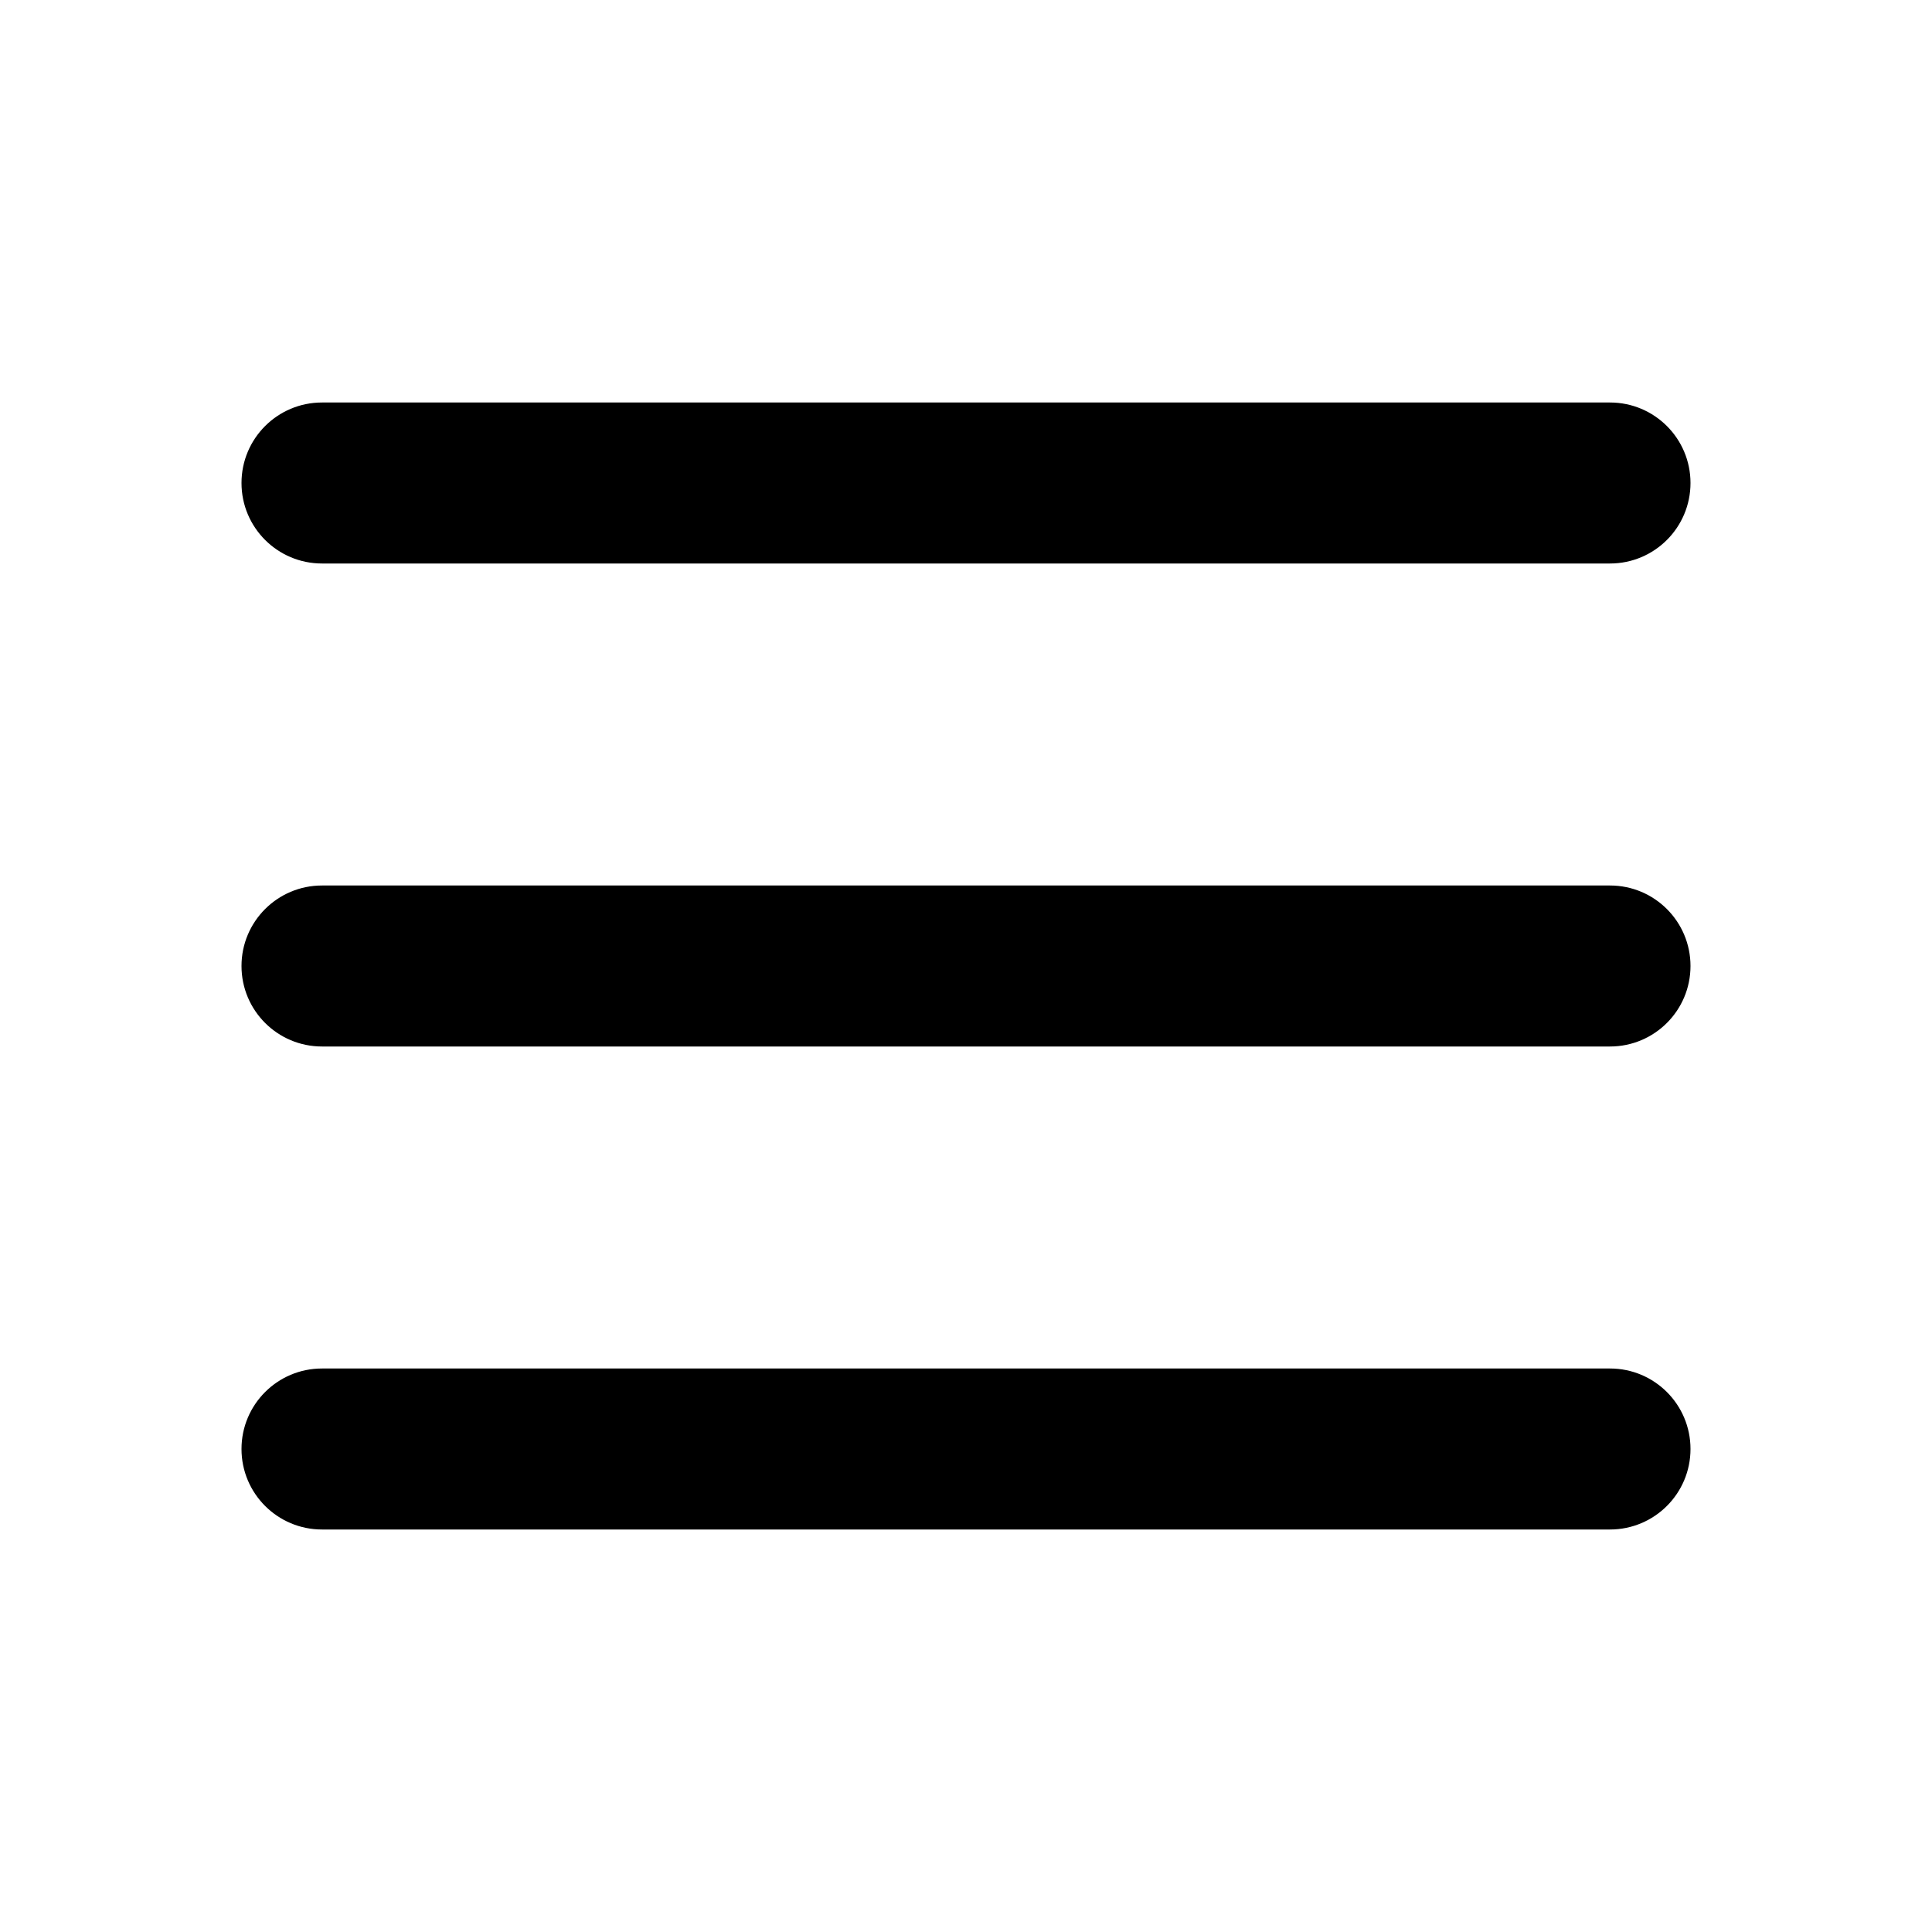
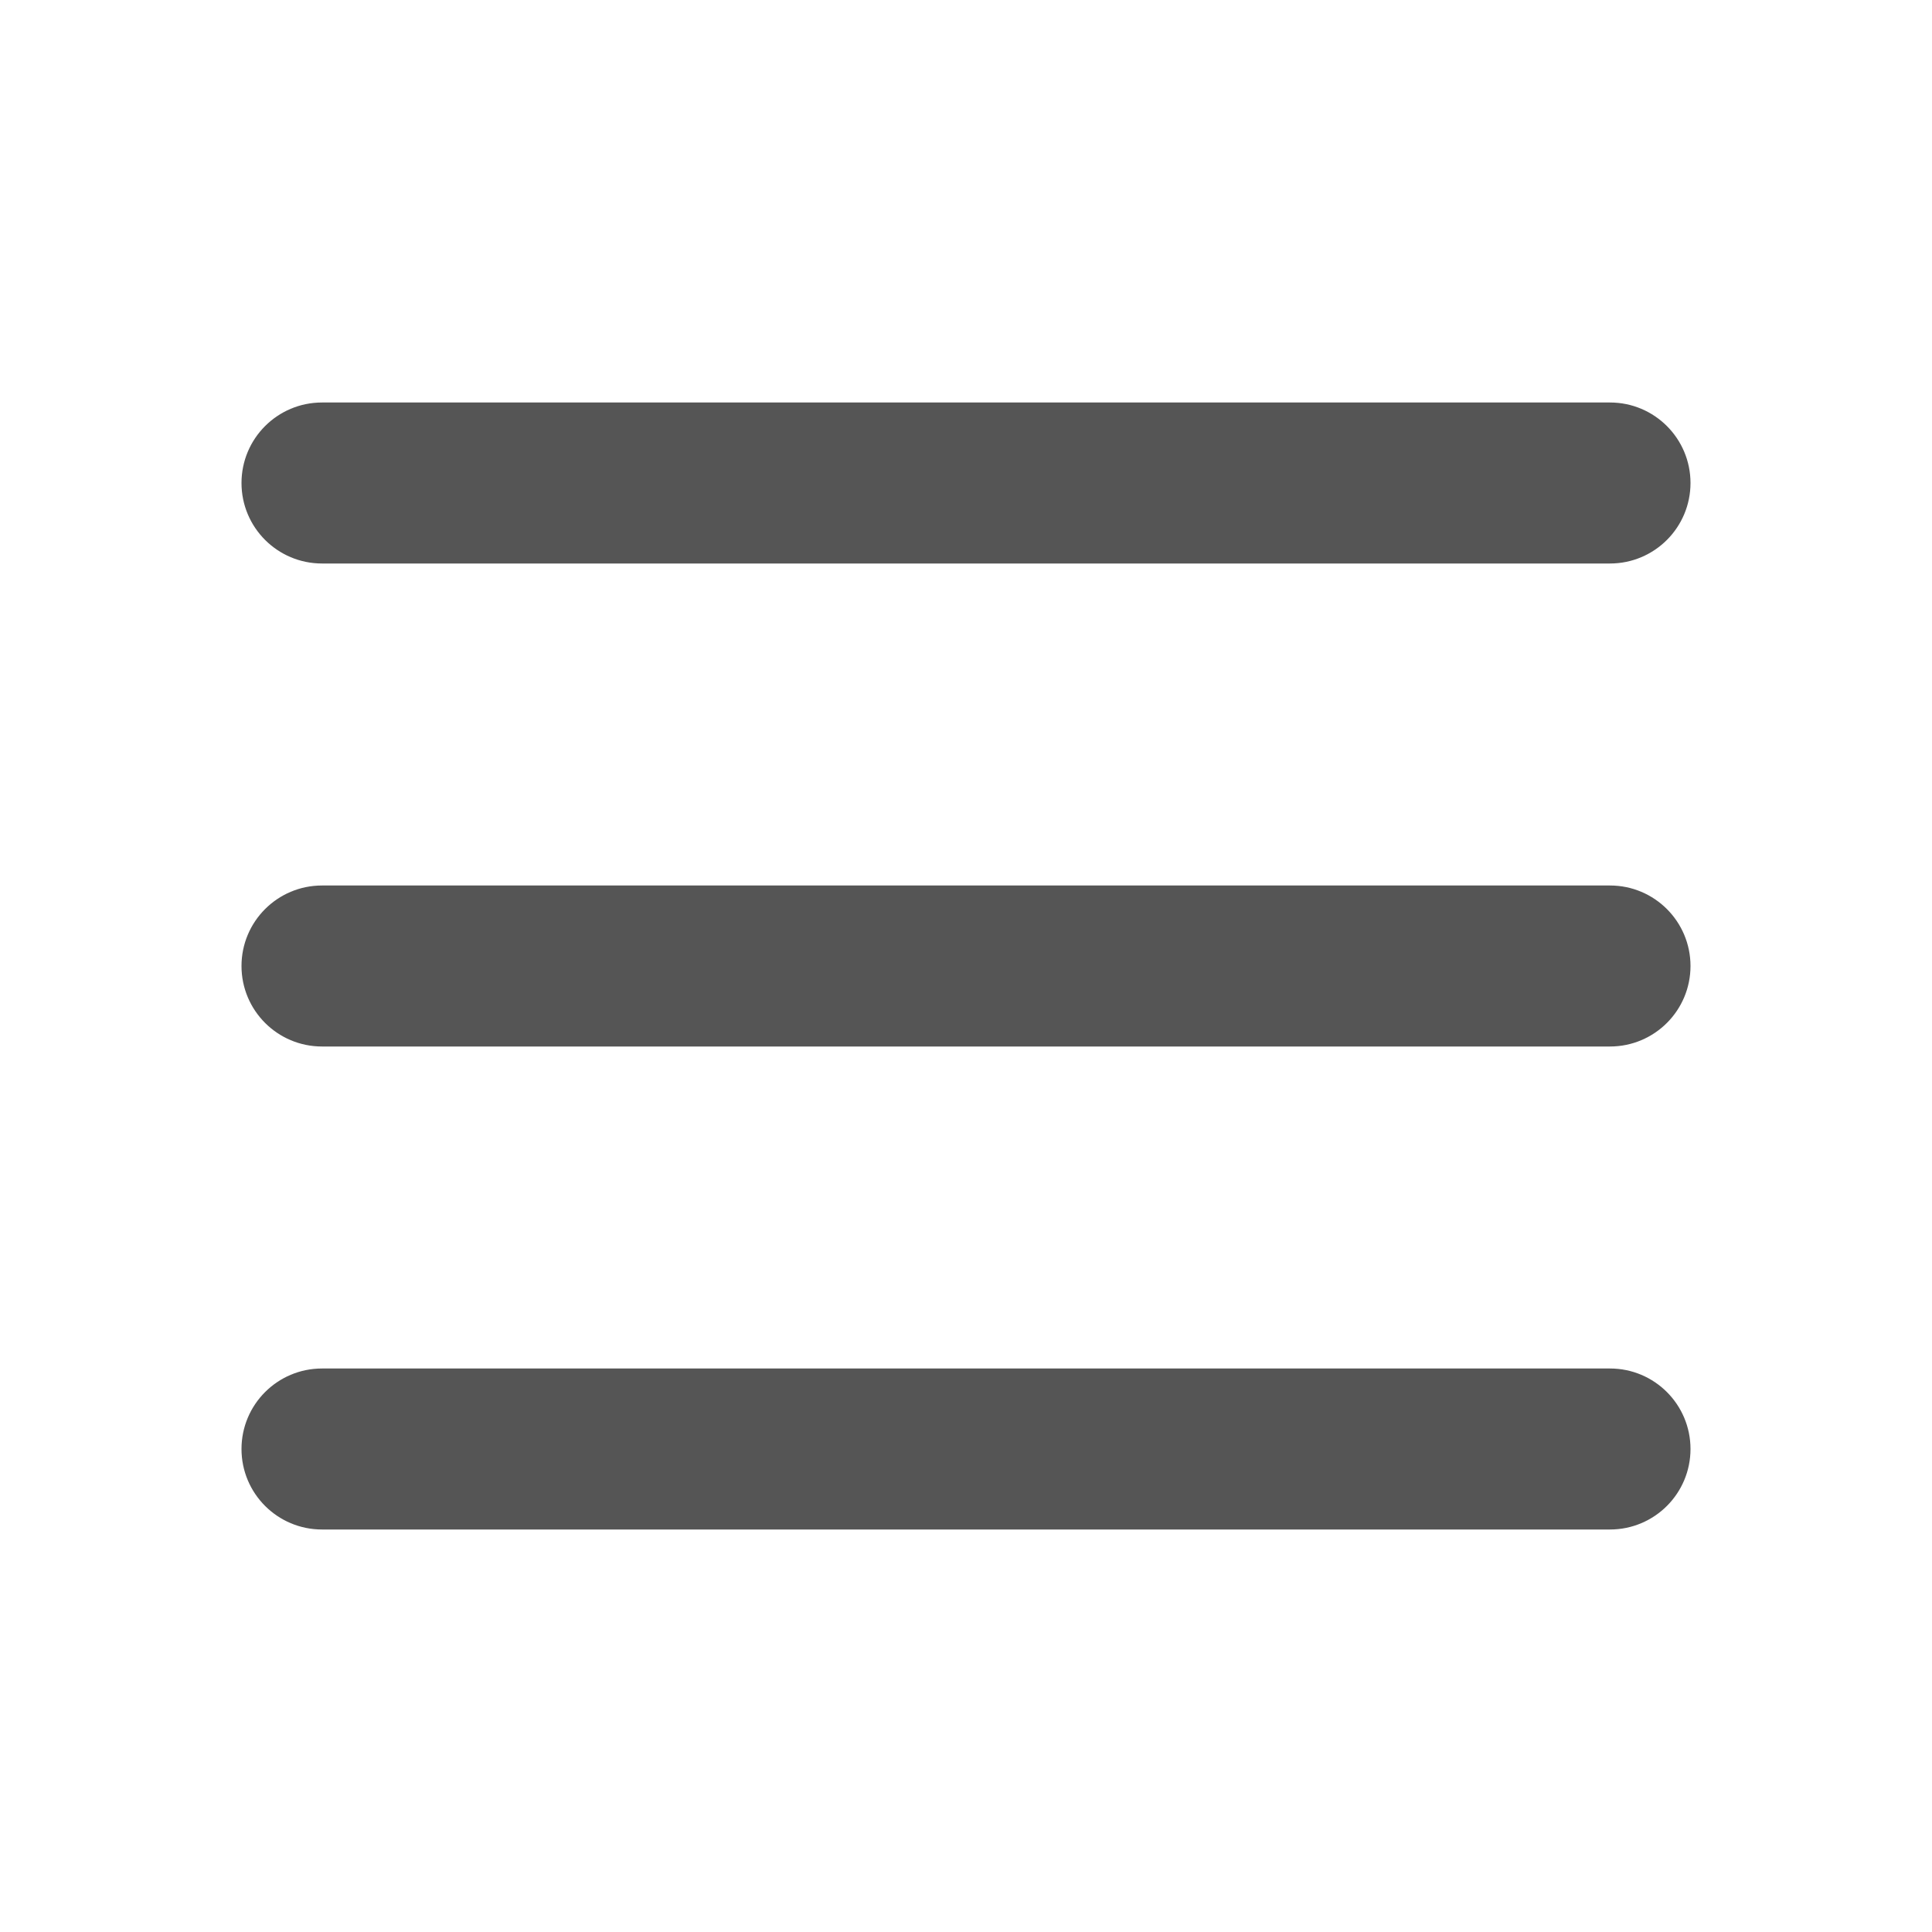
<svg xmlns="http://www.w3.org/2000/svg" viewBox="0 0 24 24">
-   <path d="m4 5h16a1 1 0 0 1 0 2h-16a1 1 0 1 1 0-2zm0 6h16a1 1 0 0 1 0 2h-16a1 1 0 0 1 0-2zm0 6h16a1 1 0 0 1 0 2h-16a1 1 0 0 1 0-2z" fill-rule="evenodd" />
+   <path d="m4 5h16a1 1 0 0 1 0 2h-16a1 1 0 1 1 0-2zm0 6h16a1 1 0 0 1 0 2h-16a1 1 0 0 1 0-2zm0 6h16a1 1 0 0 1 0 2h-16a1 1 0 0 1 0-2z" fill-rule="evenodd" fill="#555" />
</svg>
